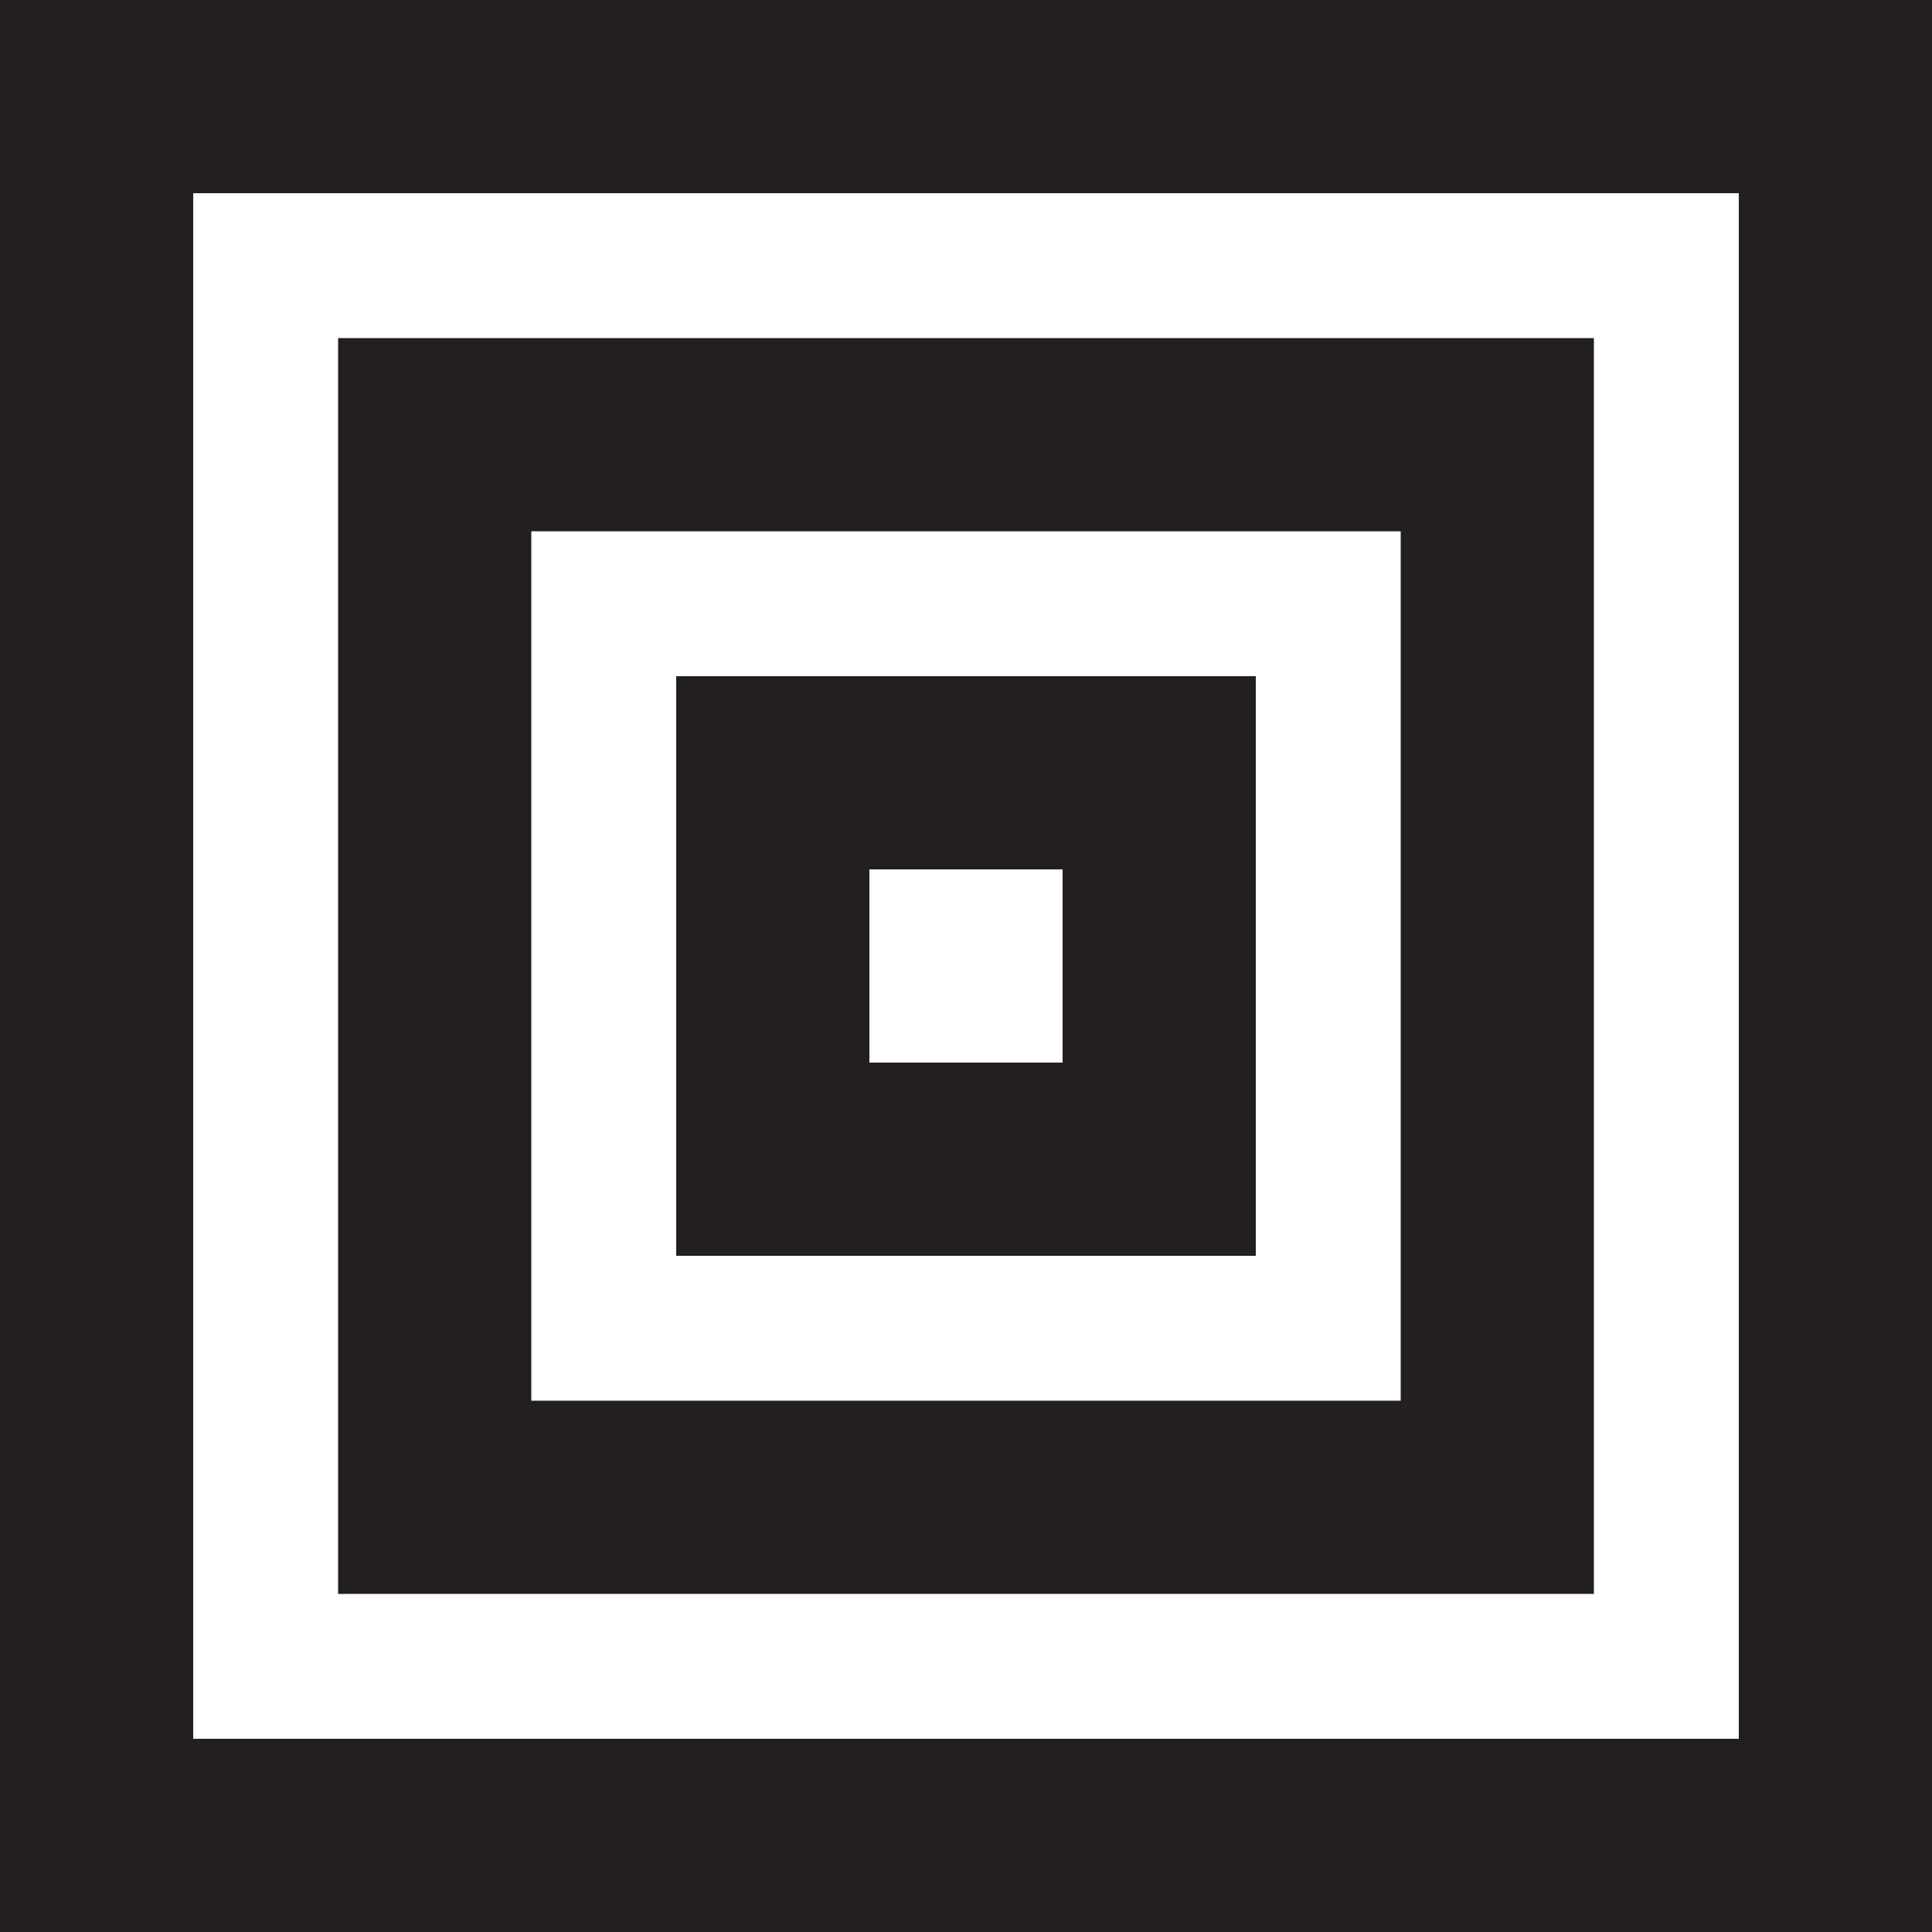
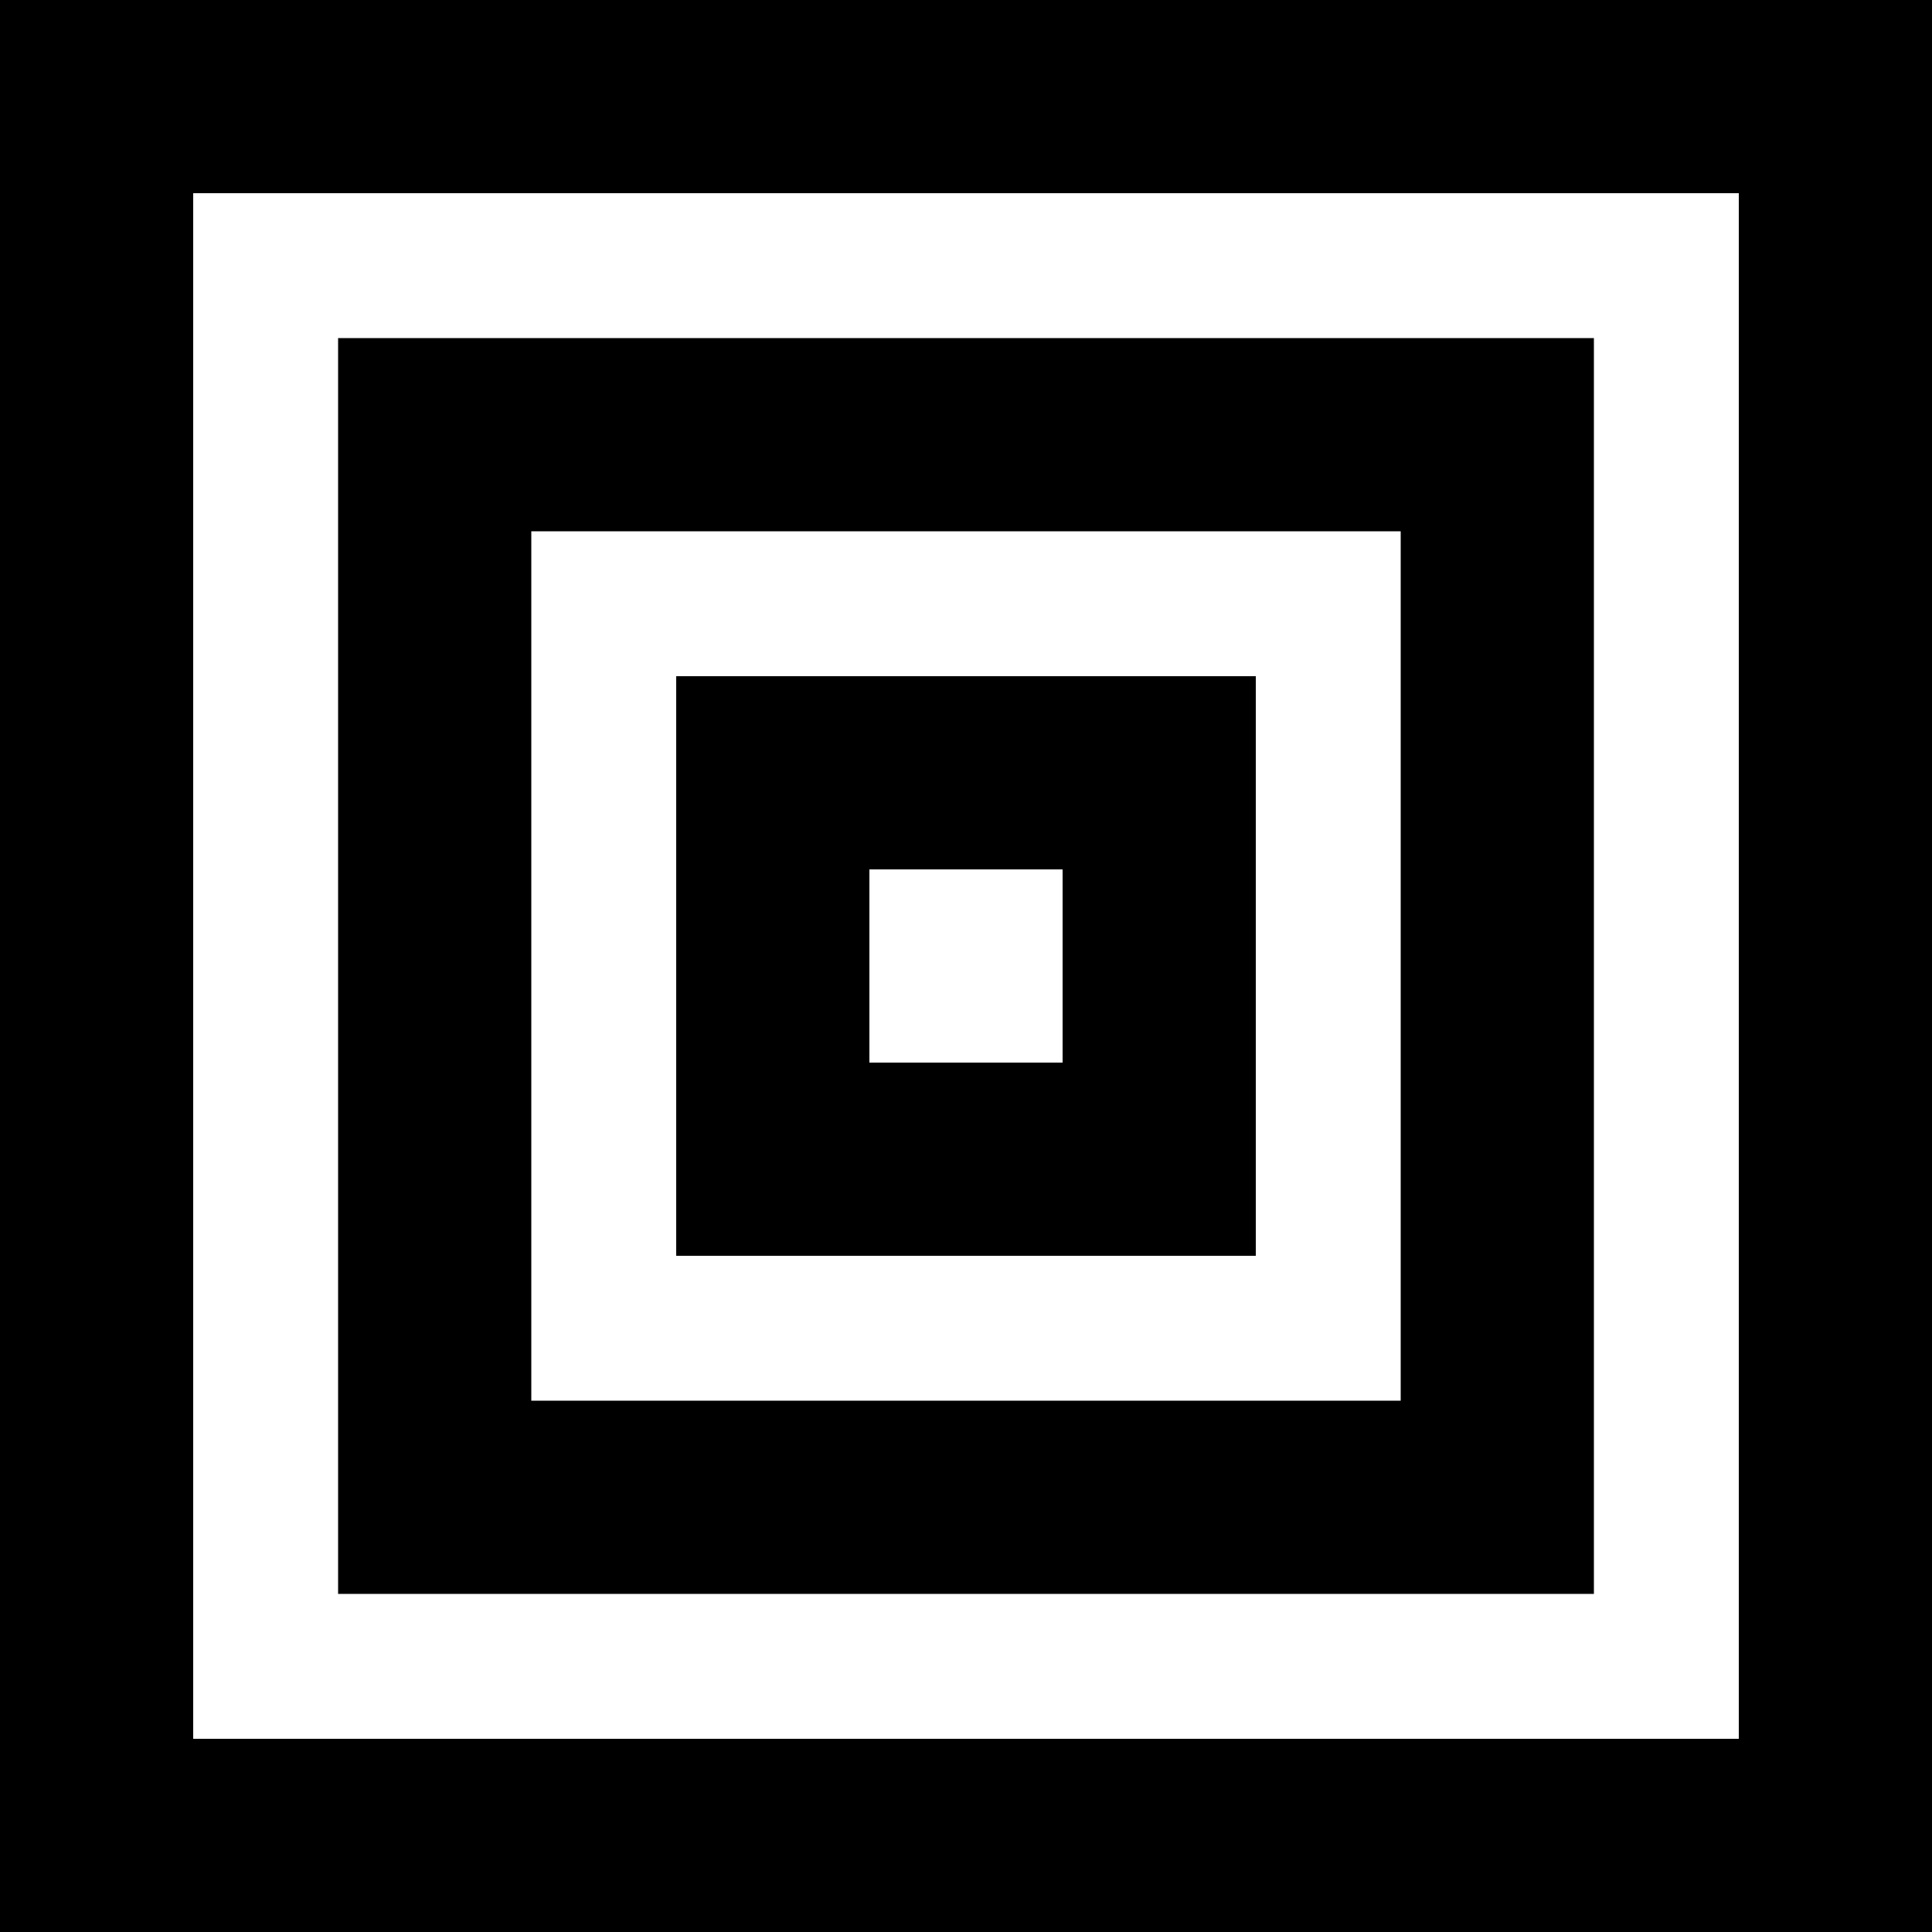
<svg xmlns="http://www.w3.org/2000/svg" id="Layer_1" data-name="Layer 1" viewBox="0 0 100 100">
  <defs>
-     <style>.cls-1{fill:#231f20;}</style>
+     <style>.cls-1{fill:#000000;}</style>
  </defs>
  <path class="cls-1" d="M90,10V90H10V10H90M100,0H0V100H100V0Z" />
  <path class="cls-1" d="M72.5,27.5v45h-45v-45h45m10-10h-65v65h65v-65Z" />
  <path class="cls-1" d="M55,45V55H45V45H55M65,35H35V65H65V35Z" />
</svg>
